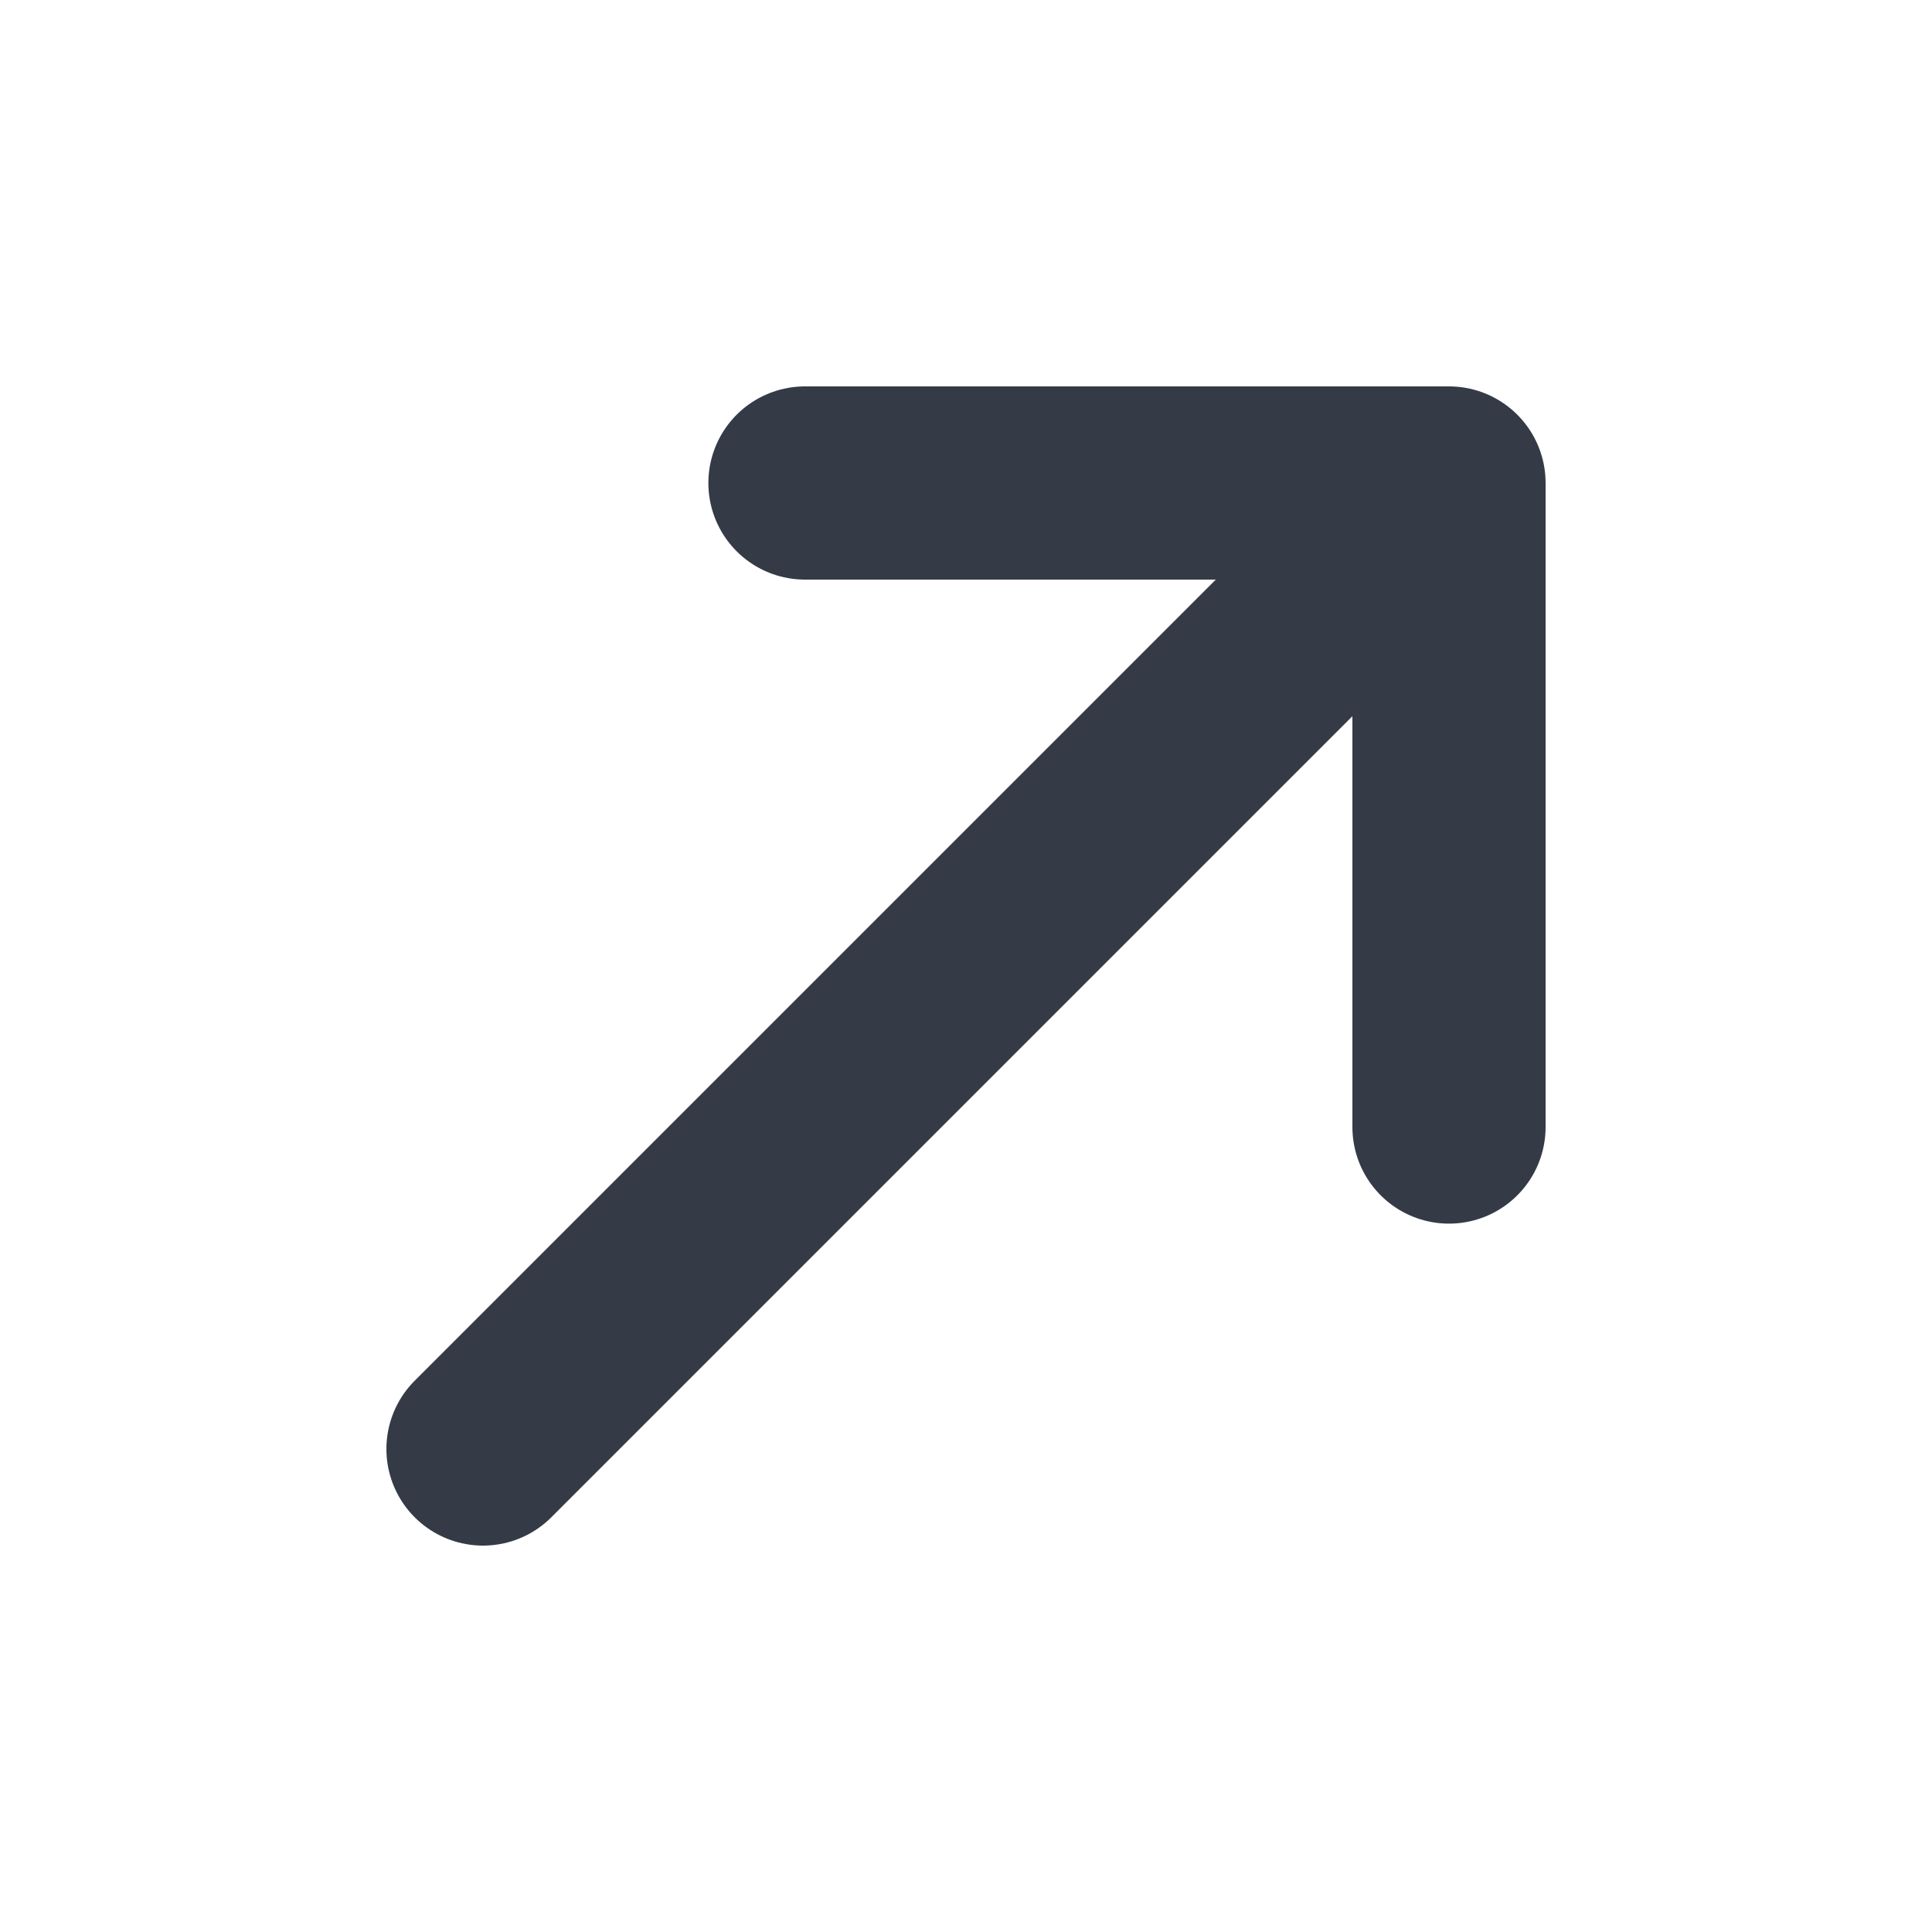
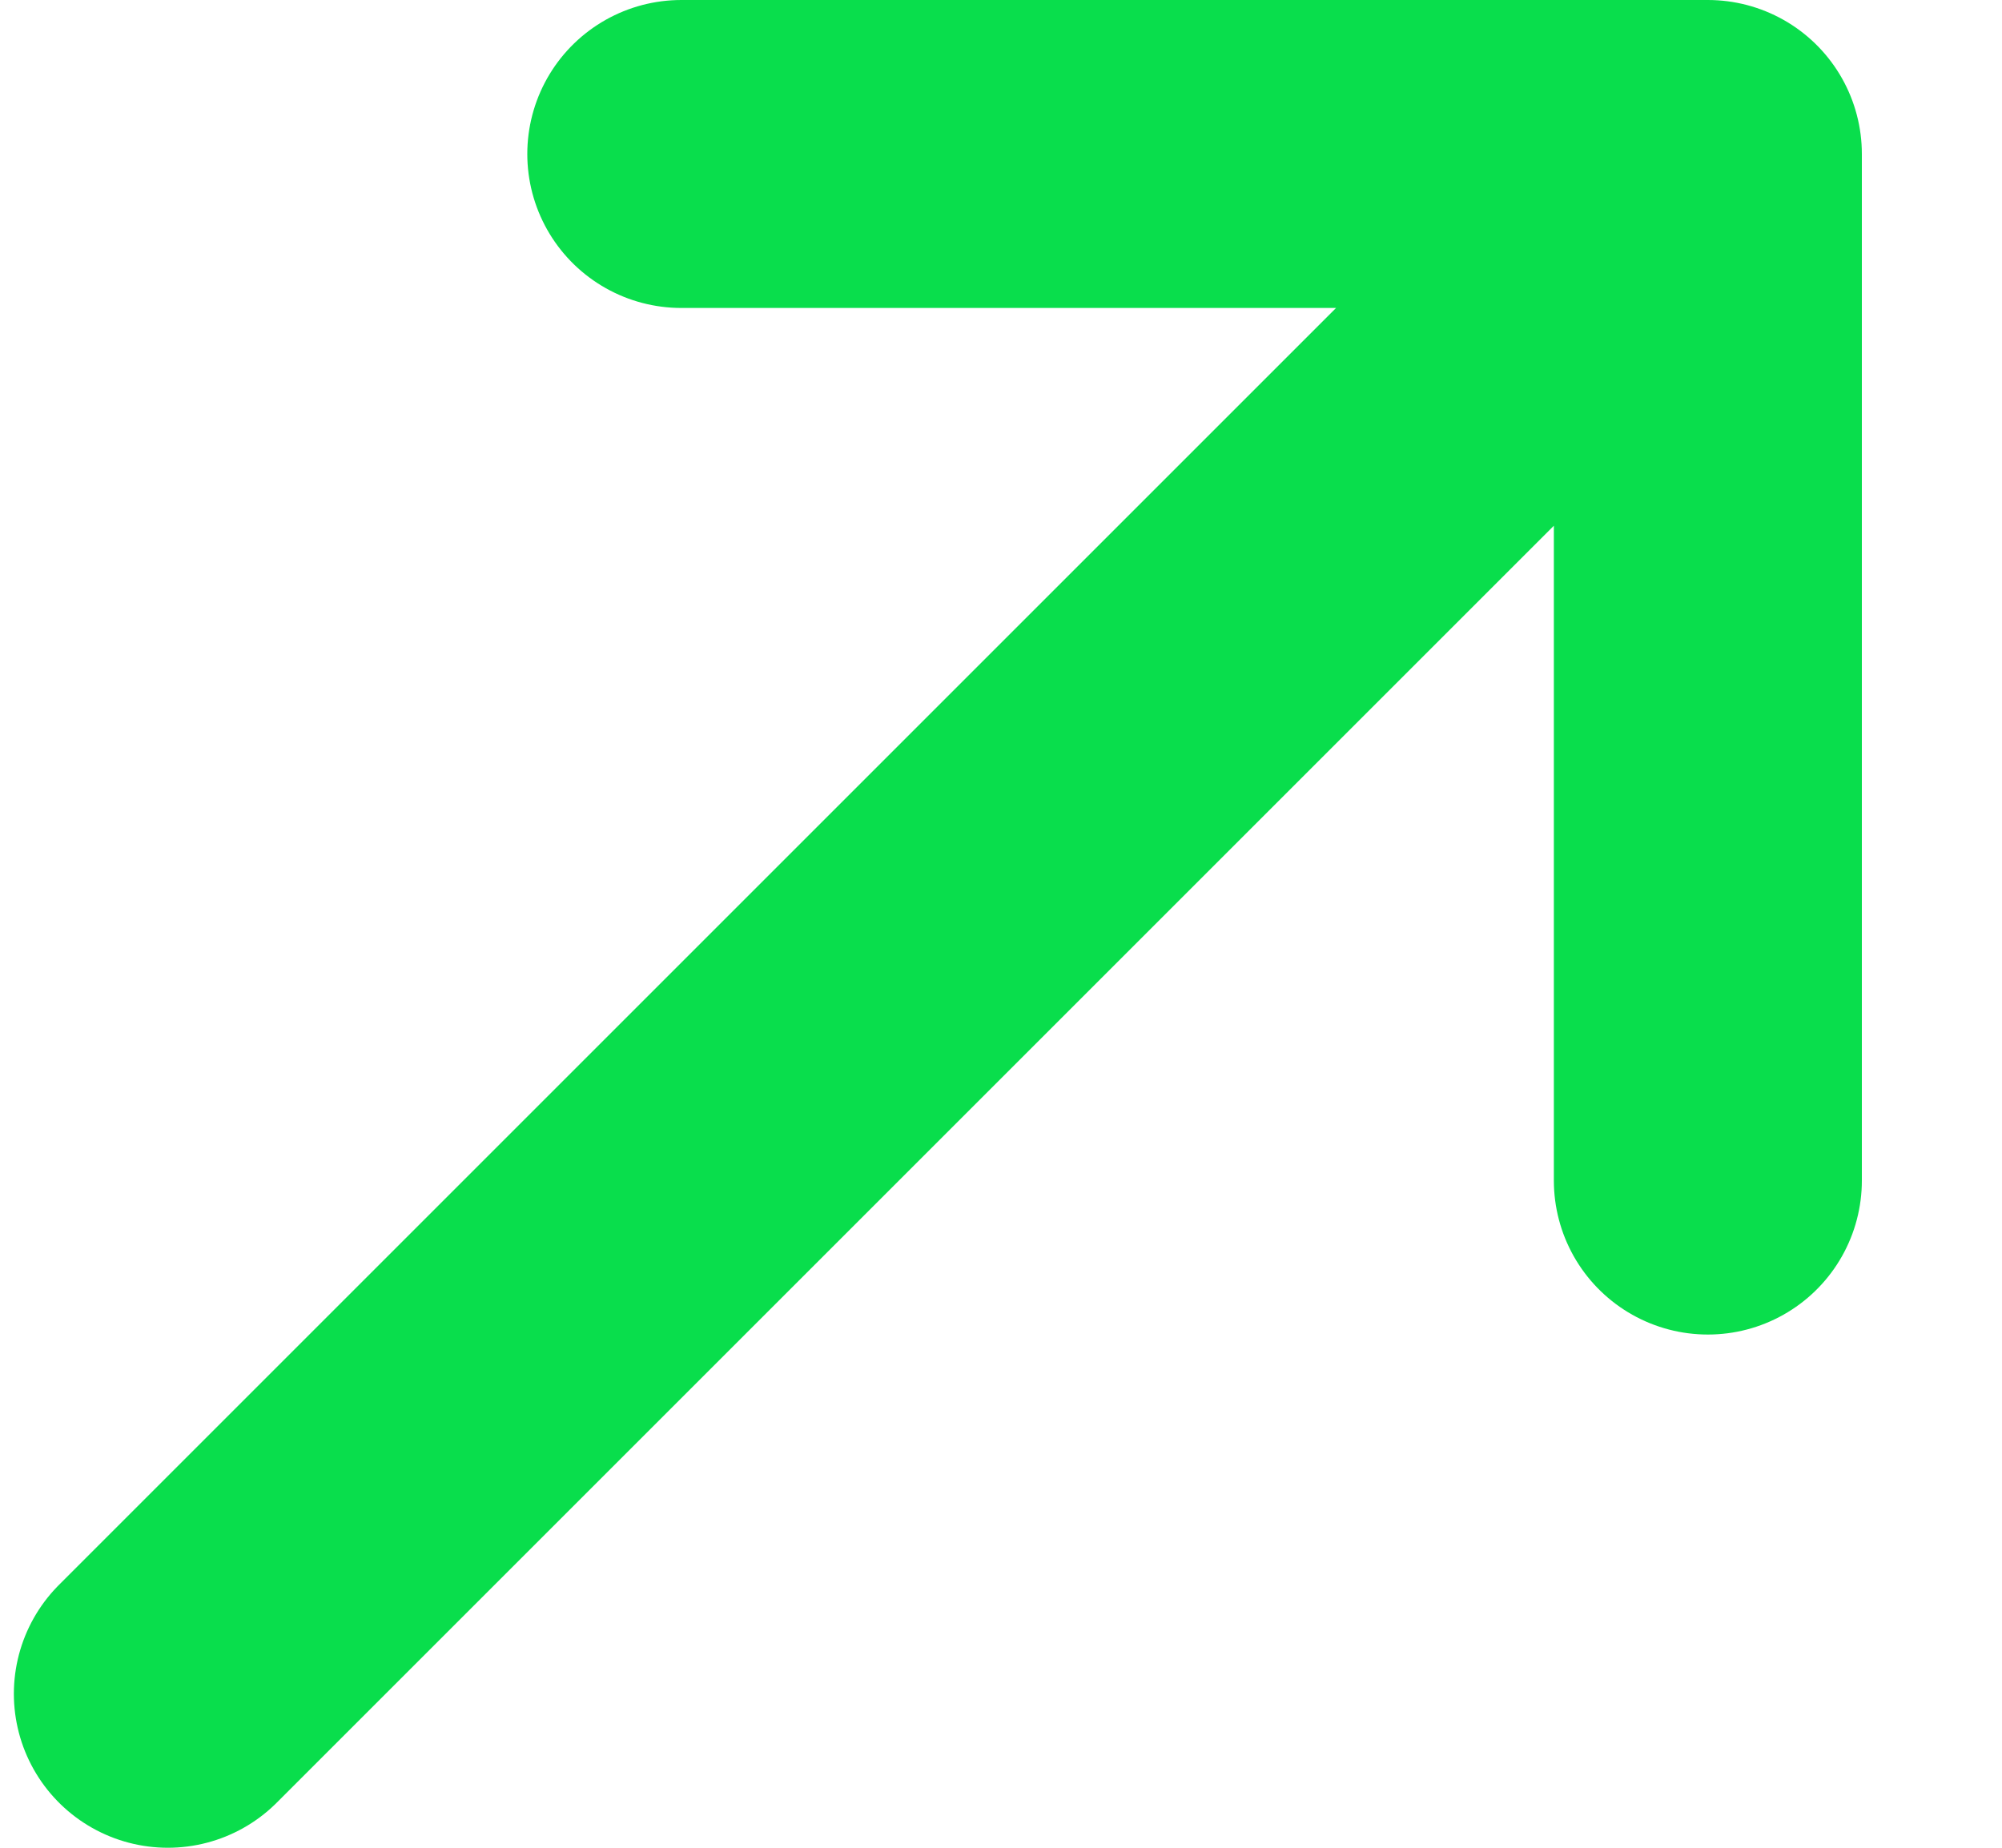
- <svg xmlns="http://www.w3.org/2000/svg" width="20" height="20" viewBox="0 0 20 20" fill="none">
-   <path d="M5 15L15 5M15 5H8.333M15 5V11.667" stroke="#343B46" stroke-width="2" stroke-linecap="round" stroke-linejoin="round" />
+ <svg xmlns="http://www.w3.org/2000/svg" width="13" height="12" viewBox="0 0 13 12" fill="none">
+   <path d="M1.09 11L11.09 1M11.09 1H4.424M11.09 1V7.667" stroke="#09DE4C" stroke-width="2" stroke-linecap="round" stroke-linejoin="round" />
</svg>
